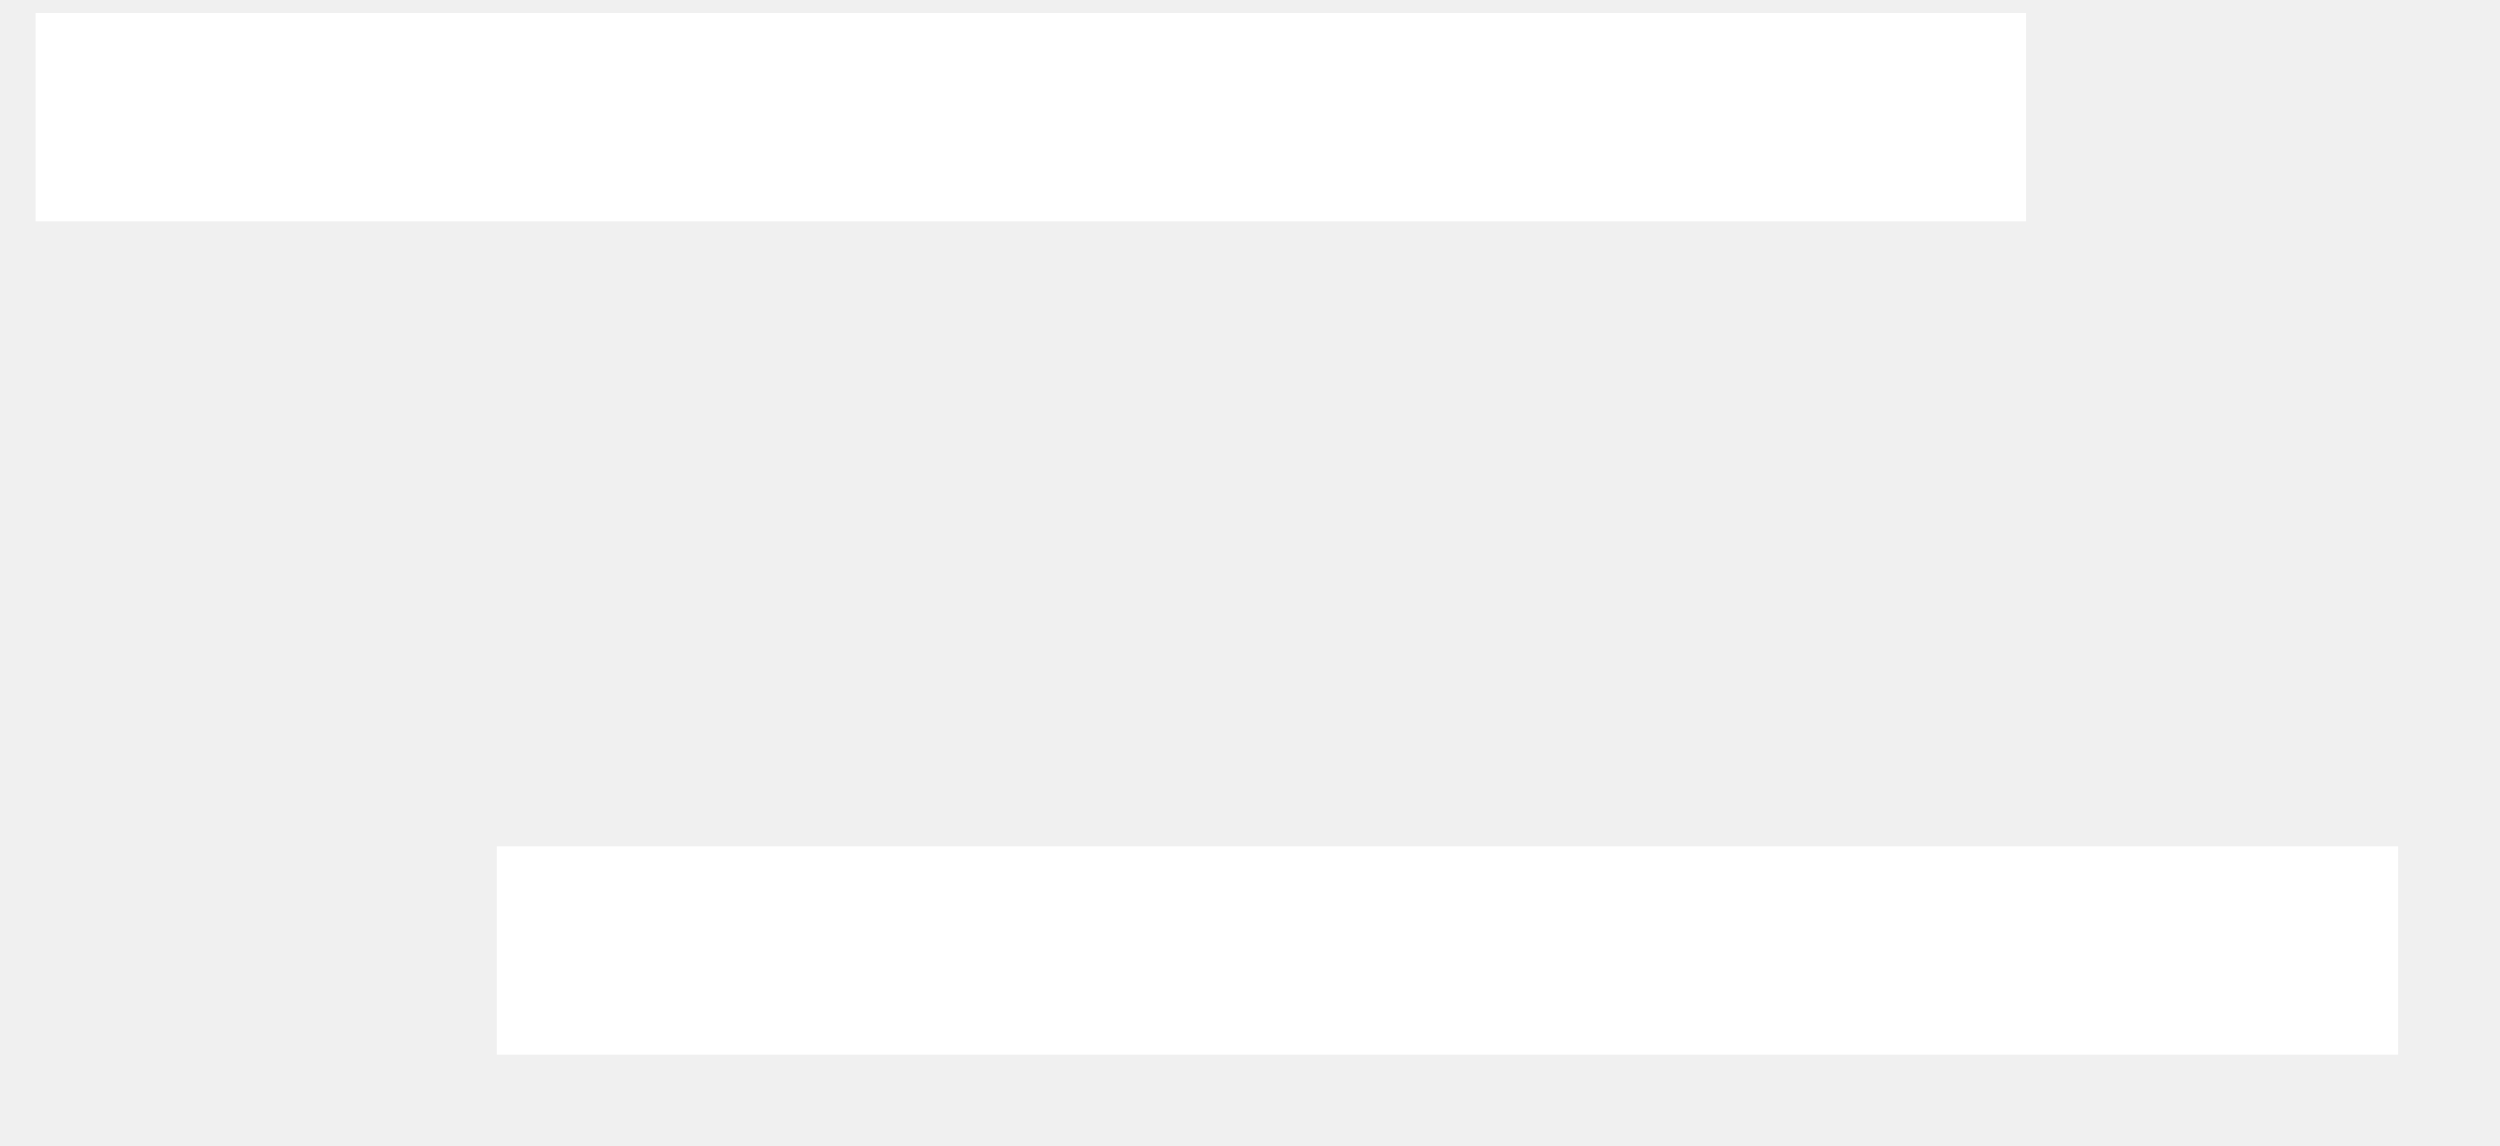
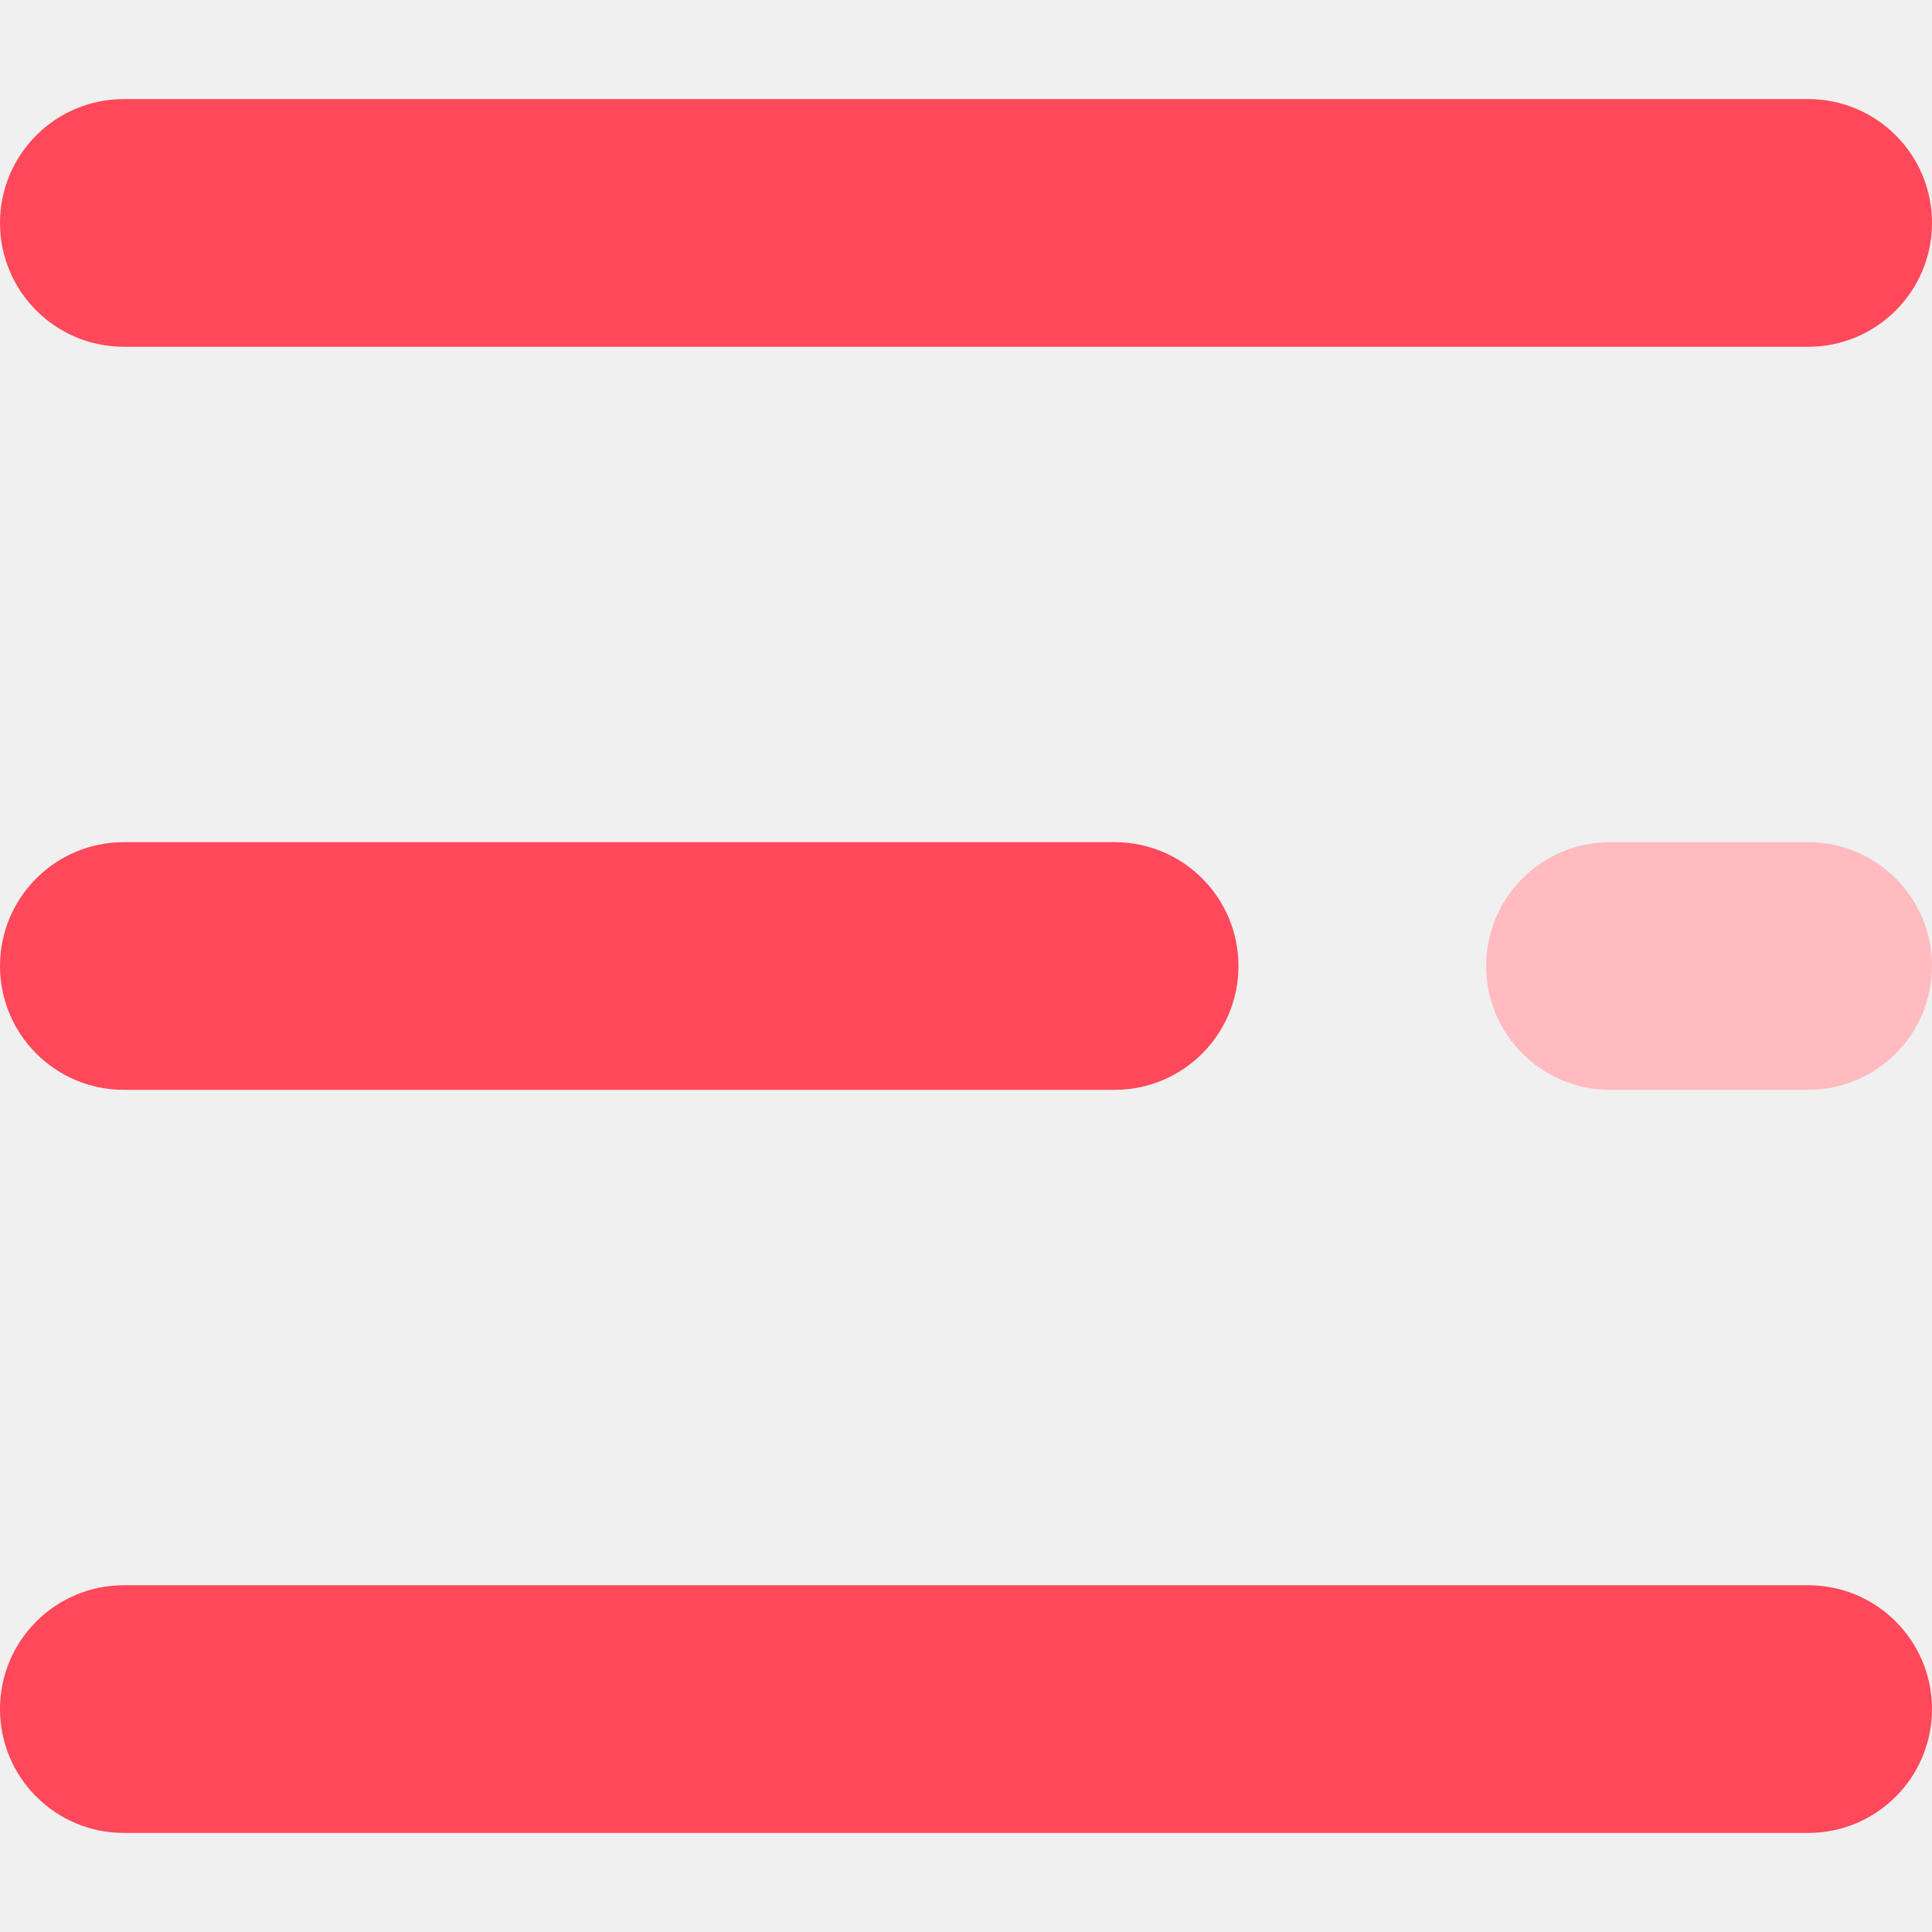
- <svg xmlns="http://www.w3.org/2000/svg" width="24px" height="11px" viewBox="0 0 24 11" version="1.1">
-   <g id="Page-1" stroke="none" stroke-width="1" fill="none" fill-rule="evenodd" stroke-linecap="square">
-     <g id="All-excercise--option-1" transform="translate(-310, -60)" stroke="#FFFFFF" stroke-width="2">
-       <g id="Menu" transform="translate(296, 38)">
-         <g id="Group-2" transform="translate(15, 22.125)">
-           <line x1="0.342" y1="1" x2="17.45" y2="1" id="Line" />
-           <line x1="4.769" y1="9" x2="21.022" y2="9" id="Line-Copy" />
-         </g>
-       </g>
-     </g>
+ <svg xmlns="http://www.w3.org/2000/svg" version="1.1" id="Capa_1" x="0px" y="0px" viewBox="0 0 512 512" style="enable-background:new 0 0 512 512;" xml:space="preserve">
+   <g>
+     <path style="fill:#FF485A;" d="M479.18,91.897H32.821C14.69,91.897,0,77.207,0,59.077s14.69-32.821,32.821-32.821H479.18   c18.13,0,32.82,14.69,32.82,32.821S497.31,91.897,479.18,91.897z" />
+     <path style="fill:#FF485A;" d="M295.385,288.821H32.821C14.69,288.821,0,274.13,0,256s14.69-32.821,32.821-32.821h262.564   c18.13,0,32.821,14.69,32.821,32.821S313.515,288.821,295.385,288.821z" />
  </g>
+   <path style="fill:#FFBBC0;" d="M479.18,288.821h-52.513c-18.13,0-32.821-14.69-32.821-32.821s14.69-32.821,32.821-32.821h52.513  c18.13,0,32.82,14.69,32.82,32.821S497.31,288.821,479.18,288.821z" />
+   <path style="fill:#FF485A;" d="M479.18,485.744H32.821C14.69,485.744,0,471.053,0,452.923c0-18.13,14.69-32.821,32.821-32.821  H479.18c18.13,0,32.82,14.69,32.82,32.821C512,471.053,497.31,485.744,479.18,485.744z" />
+   <g>
+ </g>
+   <g>
+ </g>
+   <g>
+ </g>
+   <g>
+ </g>
+   <g>
+ </g>
+   <g>
+ </g>
+   <g>
+ </g>
+   <g>
+ </g>
+   <g>
+ </g>
+   <g>
+ </g>
+   <g>
+ </g>
+   <g>
+ </g>
+   <g>
+ </g>
+   <g>
+ </g>
+   <g>
+ </g>
</svg>
